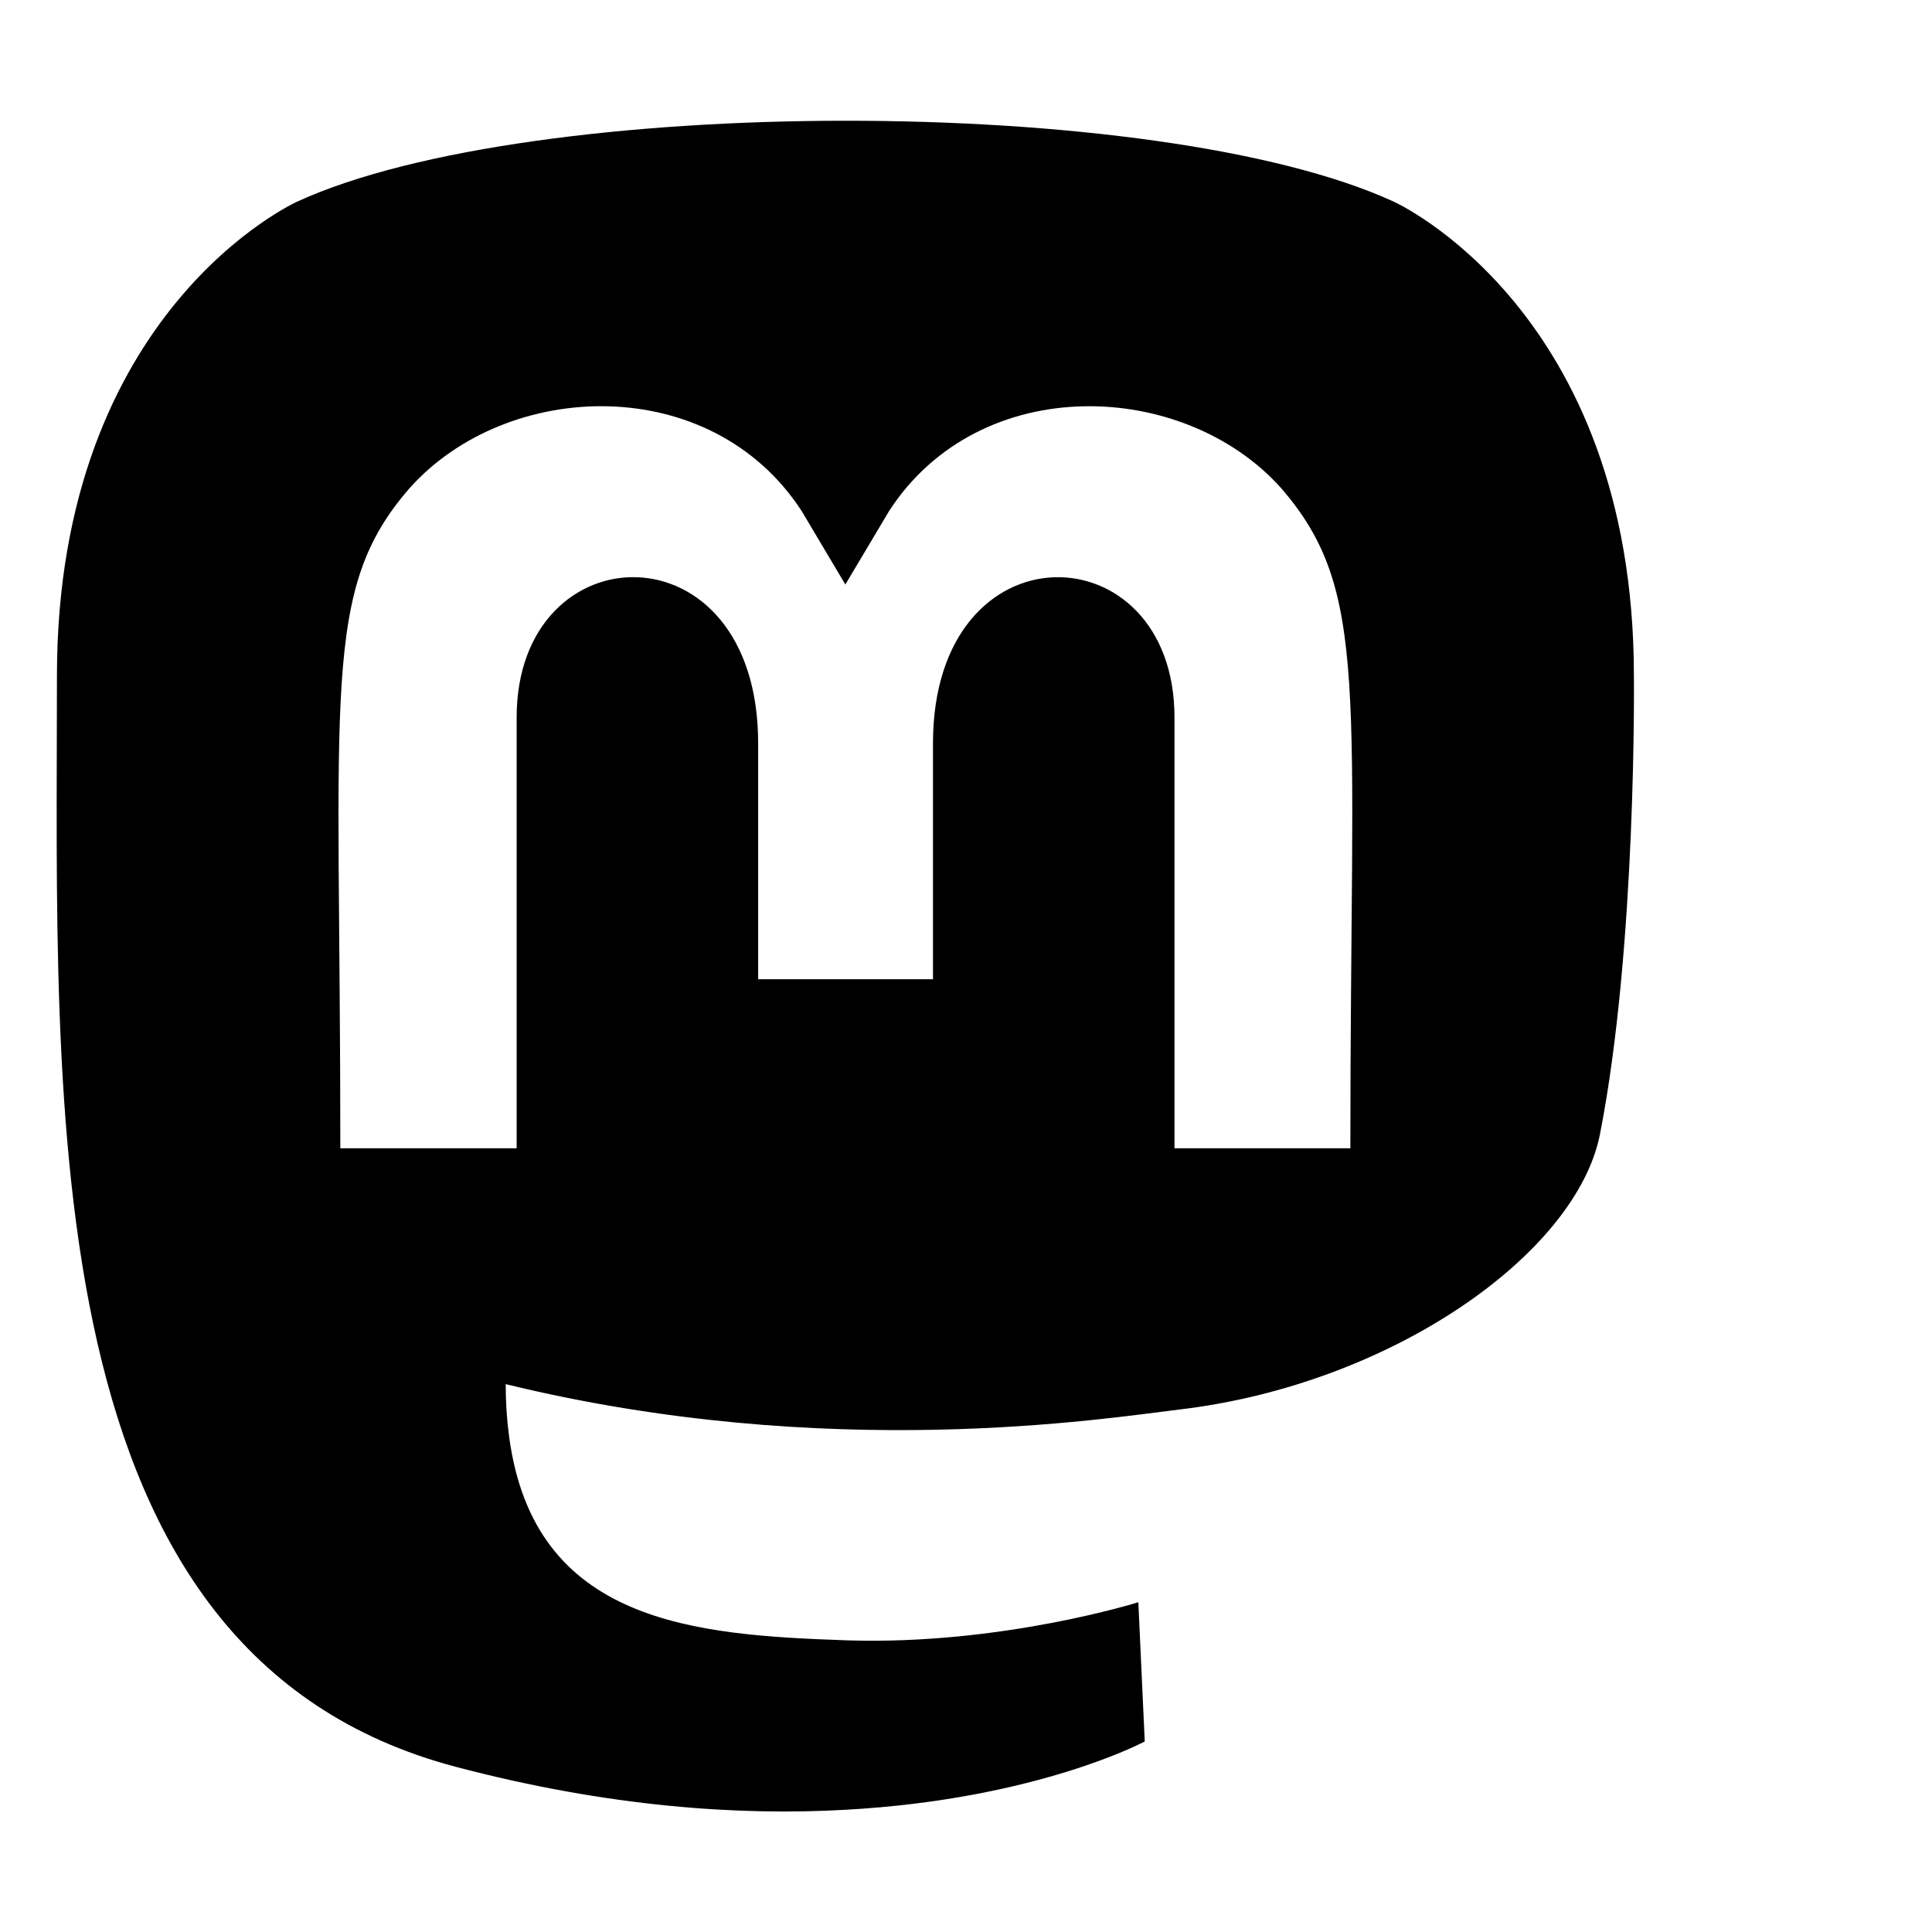
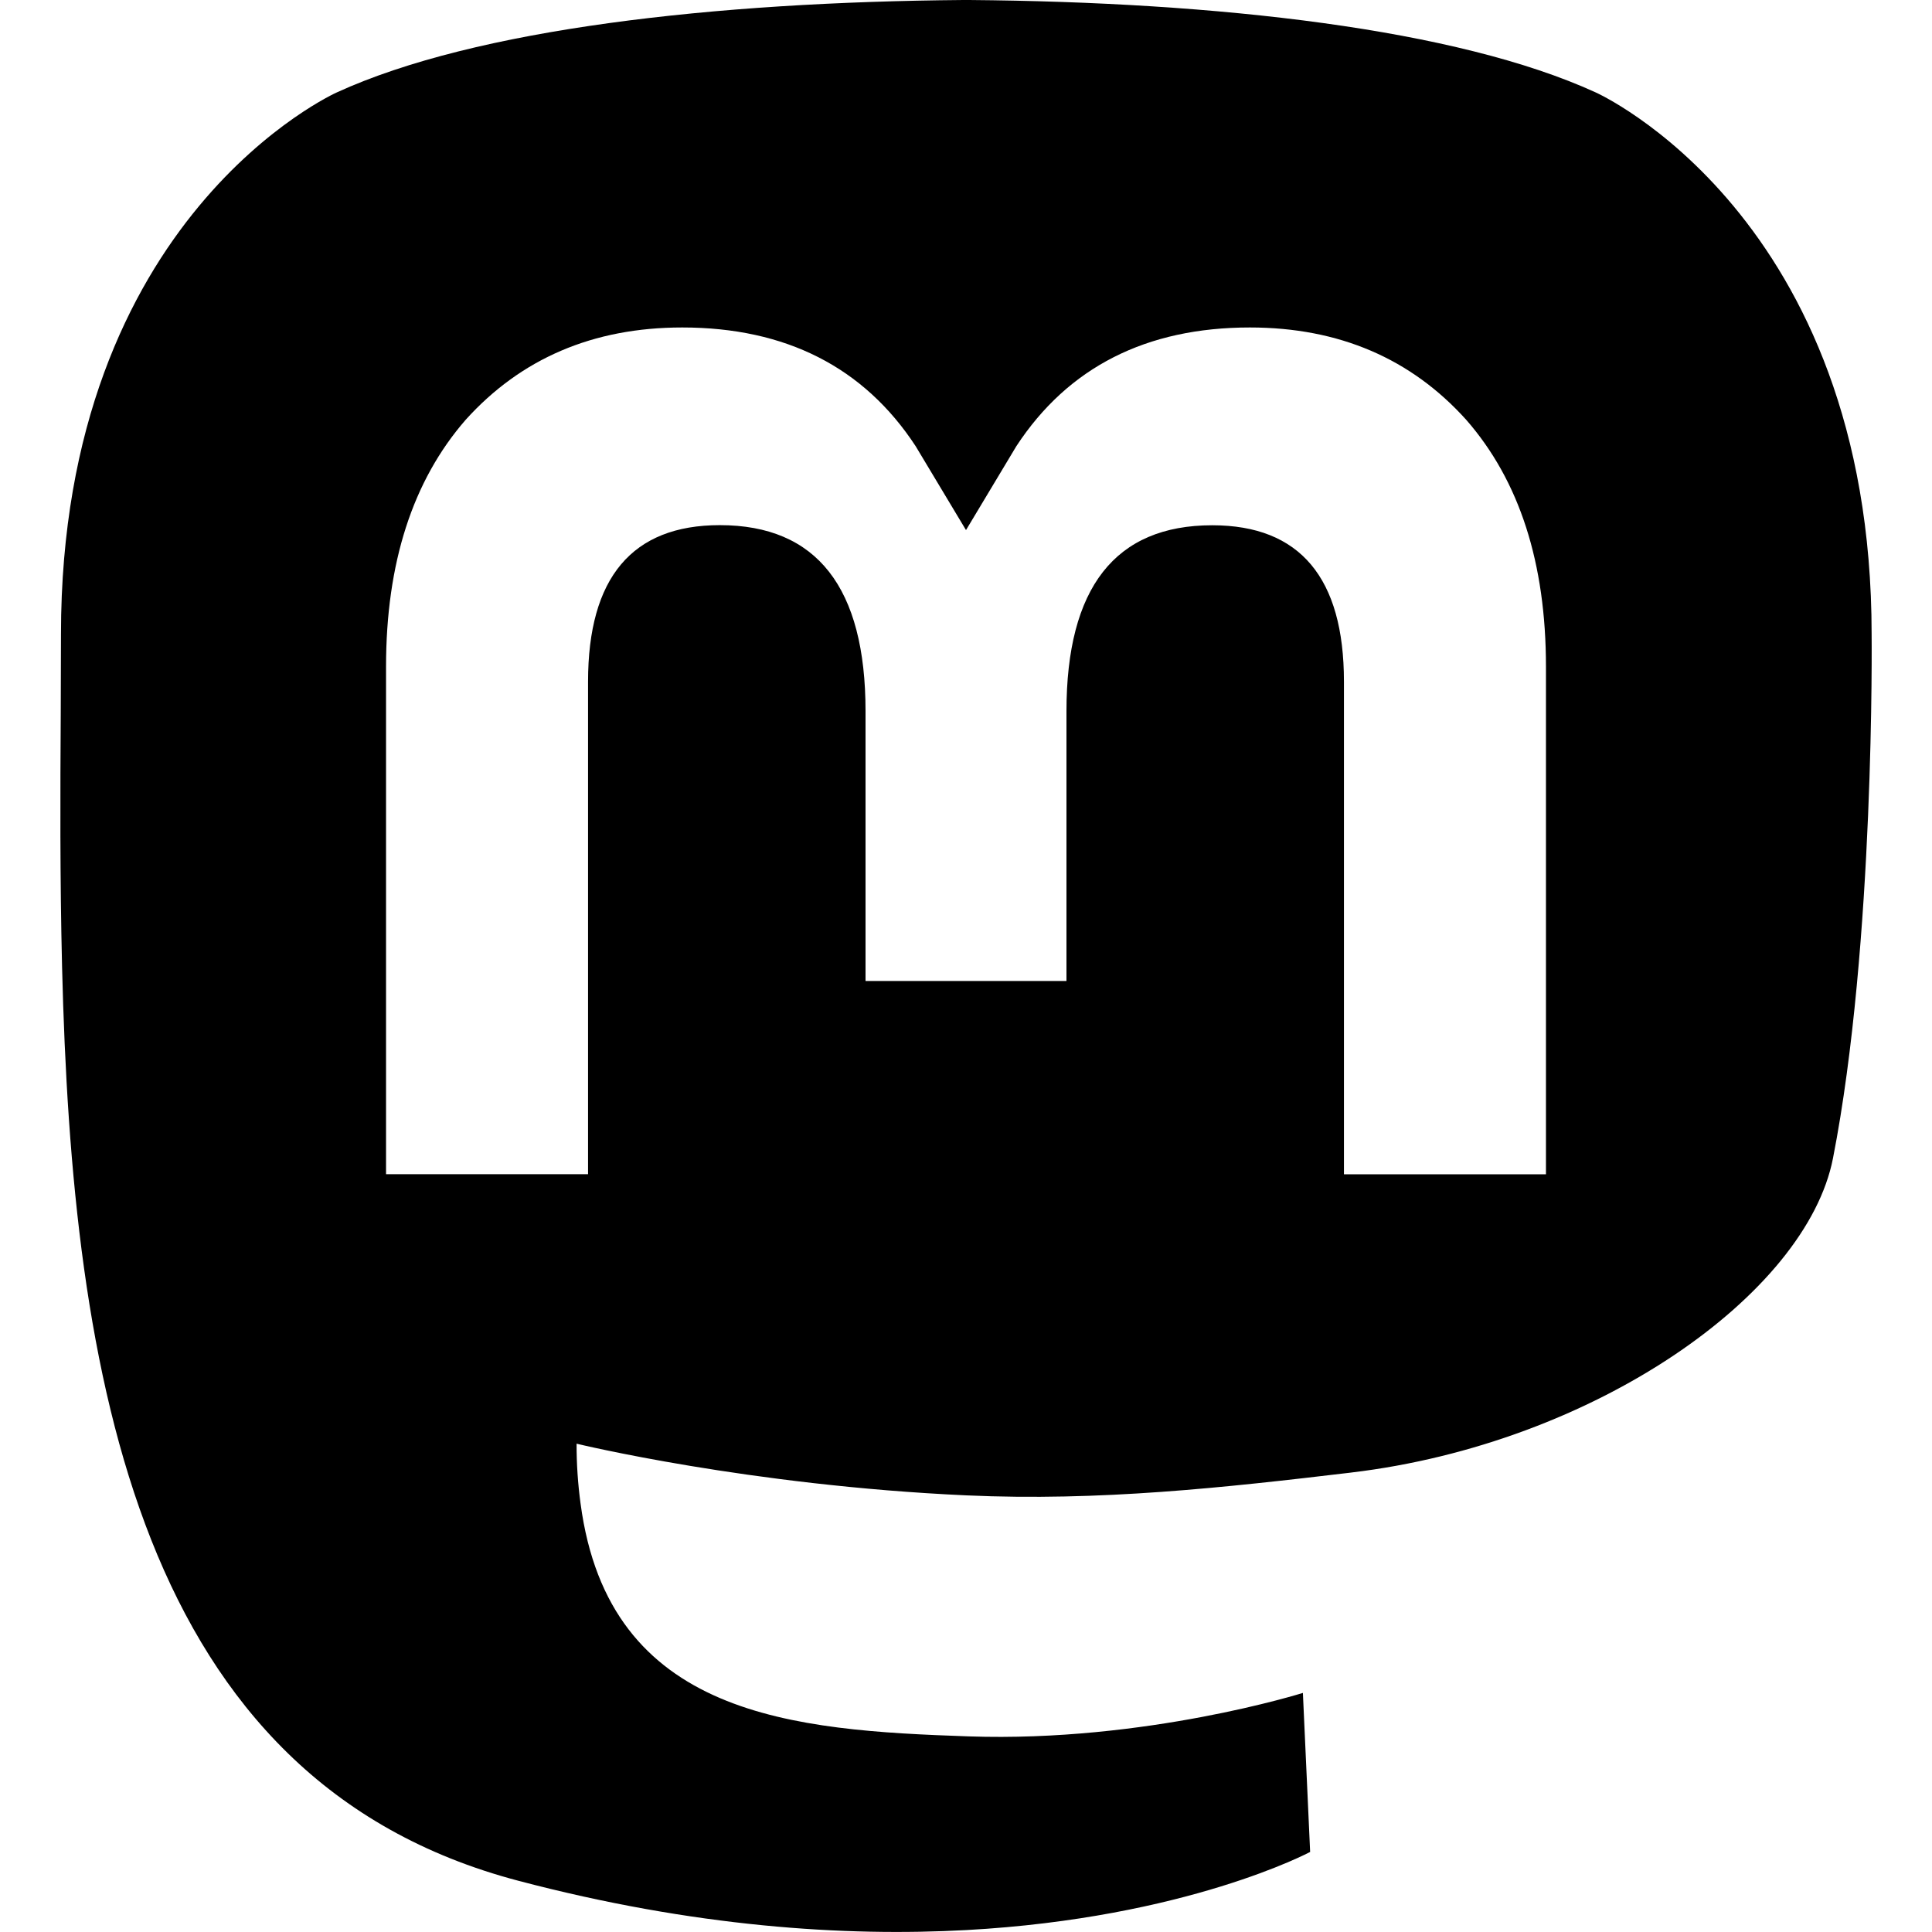
- <svg xmlns="http://www.w3.org/2000/svg" viewBox="0 0 512 512">
-   <path d="M433 179.11c0-97.2-63.71-125.7-63.71-125.7-62.52-28.7-228.56-28.4-290.48 0 0 0-63.72 28.5-63.72 125.7 0 115.7-6.6 259.4 105.63 289.1 40.51 10.7 75.32 13 103.33 11.4 50.81-2.8 79.32-18.1 79.32-18.1l-1.7-36.9s-36.31 11.4-77.12 10.1c-40.41-1.4-83-4.4-89.63-54a102.54 102.54 0 0 1-.9-13.9c85.63 20.9 158.65 9.1 178.75 6.7 56.12-6.7 105-41.3 111.23-72.9 9.8-49.8 9-121.5 9-121.5zm-75.12 125.2h-46.63v-114.2c0-49.7-64-51.6-64 6.9v62.5h-46.33V197c0-58.5-64-56.6-64-6.9v114.2H90.19c0-122.1-5.2-147.9 18.41-175 25.9-28.9 79.82-30.8 103.83 6.1l11.6 19.5 11.6-19.5c24.11-37.1 78.12-34.8 103.83-6.1 23.71 27.3 18.4 53 18.4 175z" />
+ <svg xmlns="http://www.w3.org/2000/svg" width="16" height="16" fill="currentColor" class="bi bi-mastodon" viewBox="0 0 16 16">
+   <path d="M11.19 12.195c2.016-.24 3.77-1.475 3.99-2.603.348-1.778.32-4.339.32-4.339 0-3.47-2.286-4.488-2.286-4.488C12.062.238 10.083.017 8.027 0h-.05C5.92.017 3.942.238 2.79.765c0 0-2.285 1.017-2.285 4.488l-.002.662c-.004.64-.007 1.35.011 2.091.083 3.394.626 6.74 3.78 7.57 1.454.383 2.703.463 3.709.408 1.823-.1 2.847-.647 2.847-.647l-.06-1.317s-1.303.41-2.767.36c-1.45-.05-2.98-.156-3.215-1.928a3.614 3.614 0 0 1-.033-.496s1.424.346 3.228.428c1.103.05 2.137-.064 3.188-.189zm1.613-2.47H11.13v-4.08c0-.859-.364-1.295-1.091-1.295-.804 0-1.207.517-1.207 1.541v2.233H7.168V5.89c0-1.024-.403-1.541-1.207-1.541-.727 0-1.091.436-1.091 1.296v4.079H3.197V5.522c0-.859.22-1.541.66-2.046.456-.505 1.052-.764 1.793-.764.856 0 1.504.328 1.933.983L8 4.39l.417-.695c.429-.655 1.077-.983 1.934-.983.74 0 1.336.259 1.791.764.442.505.661 1.187.661 2.046v4.203z" />
</svg>
